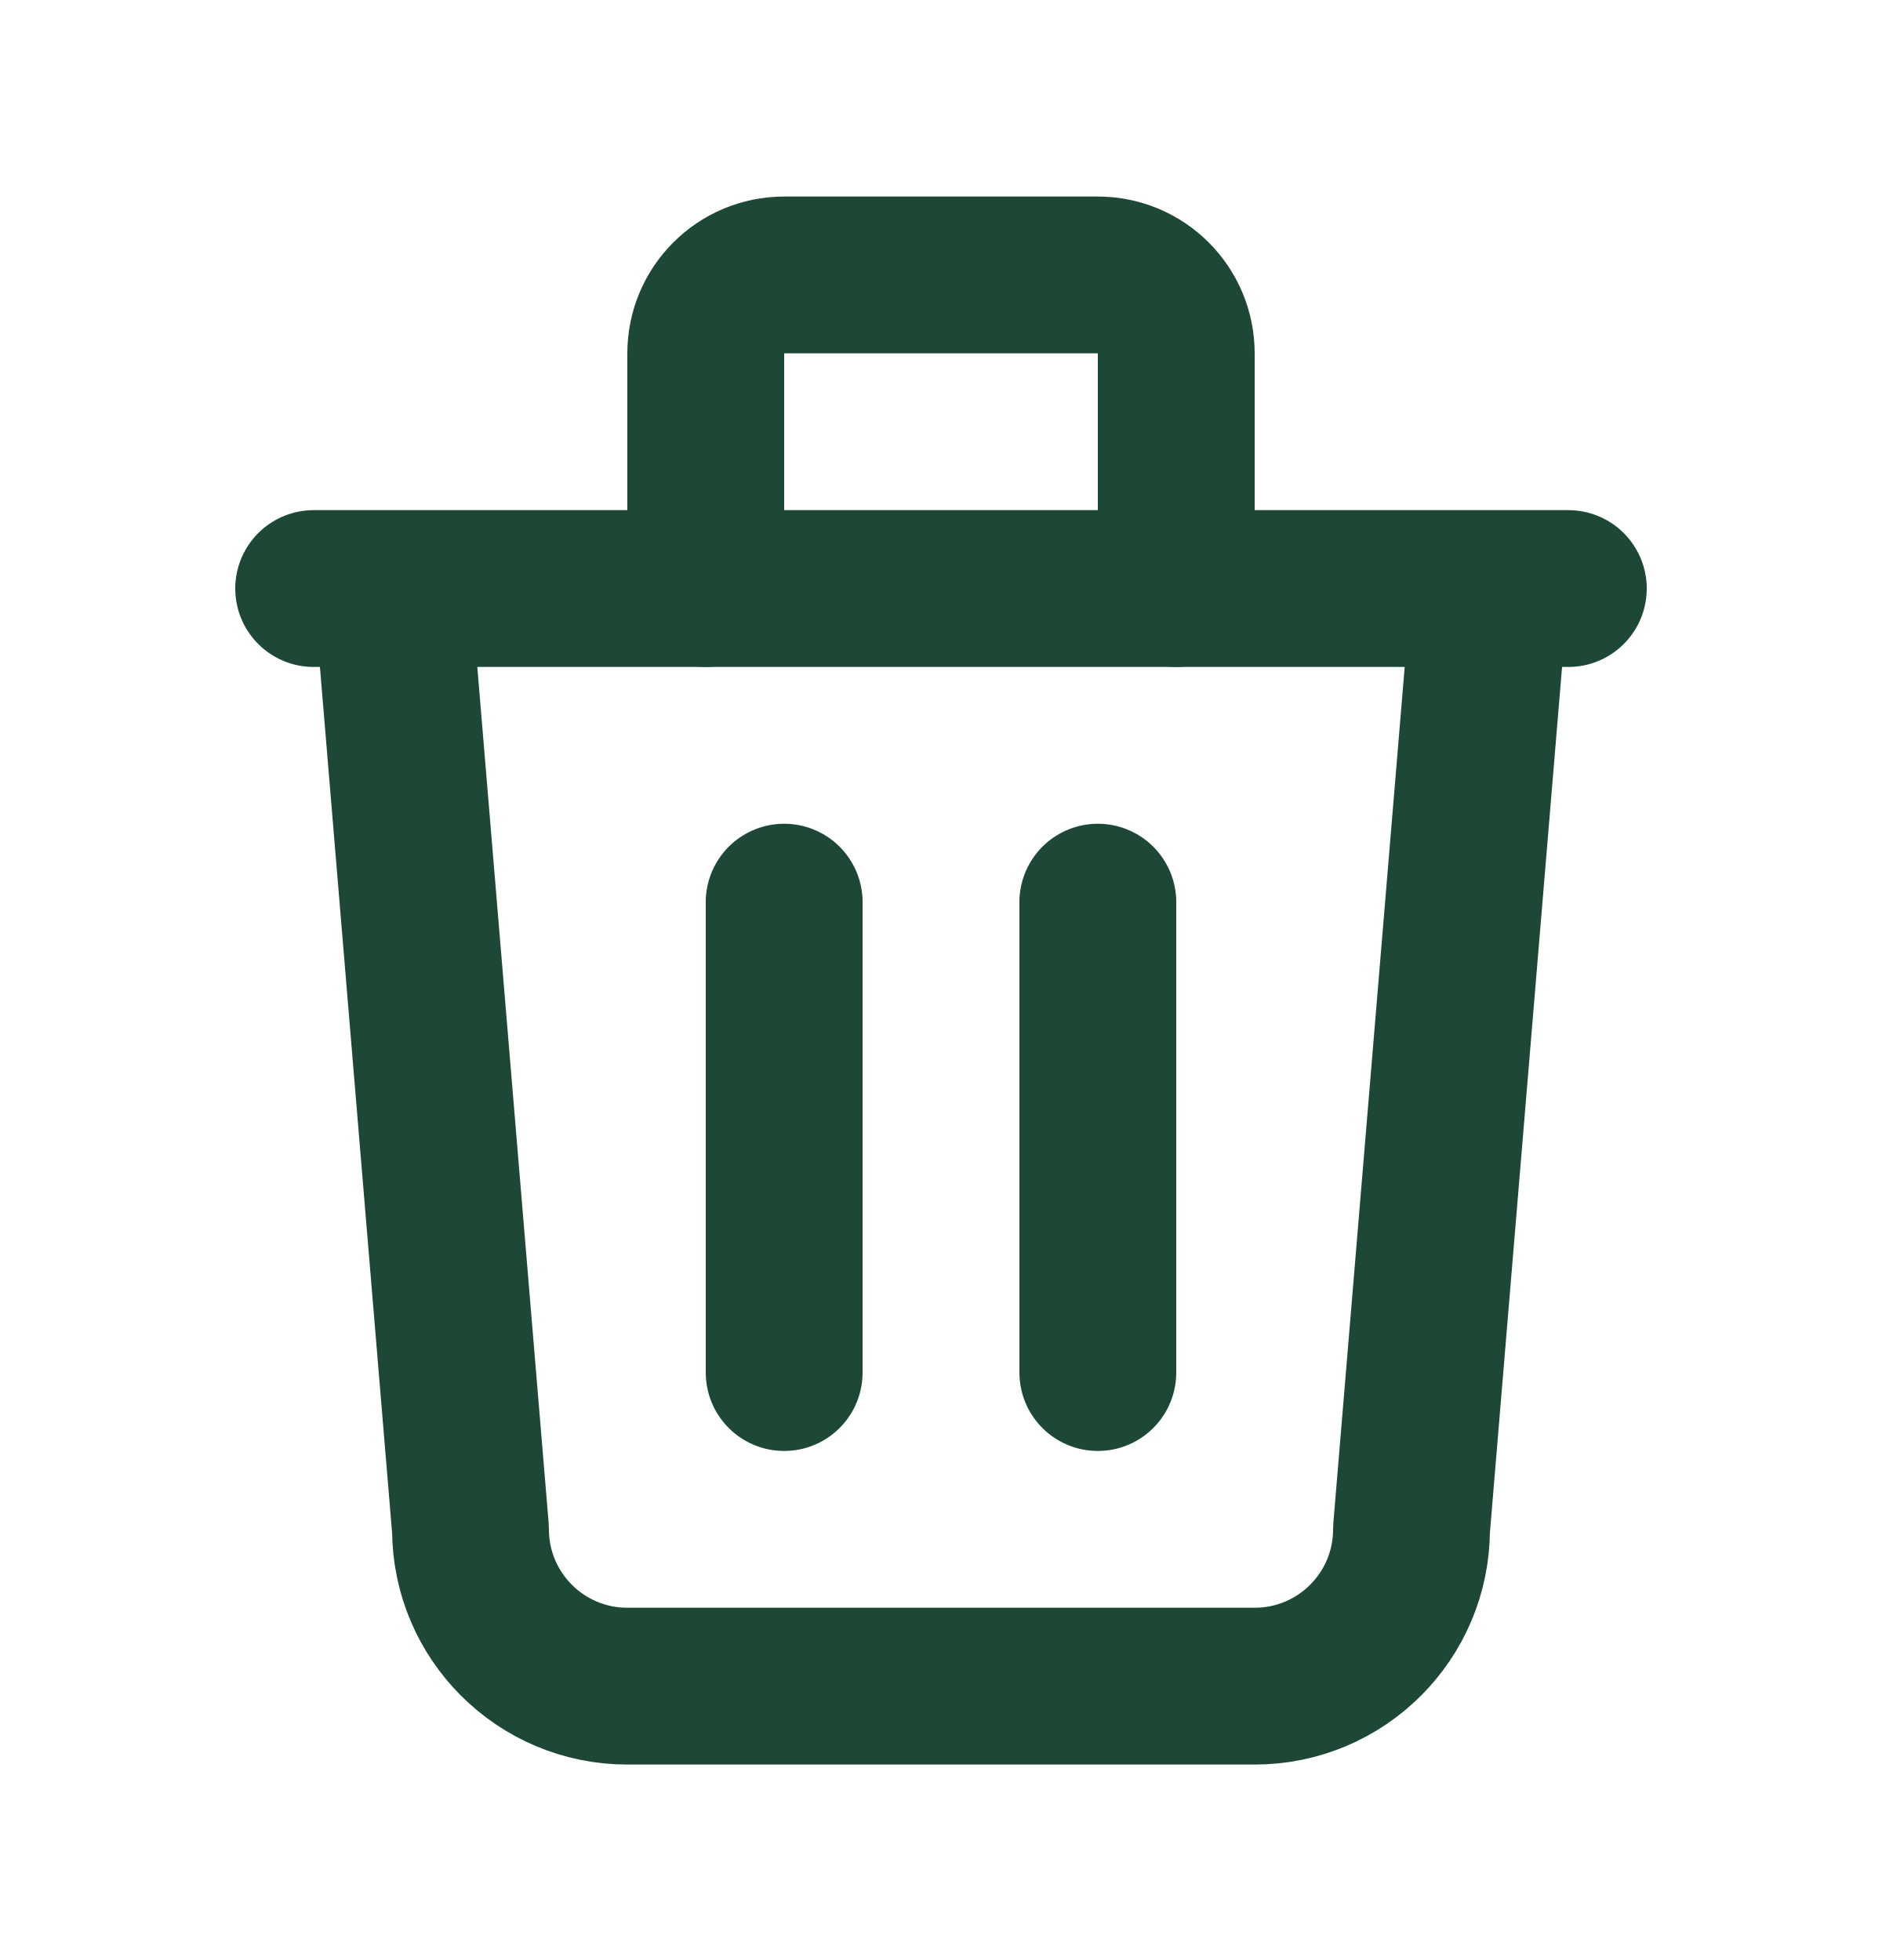
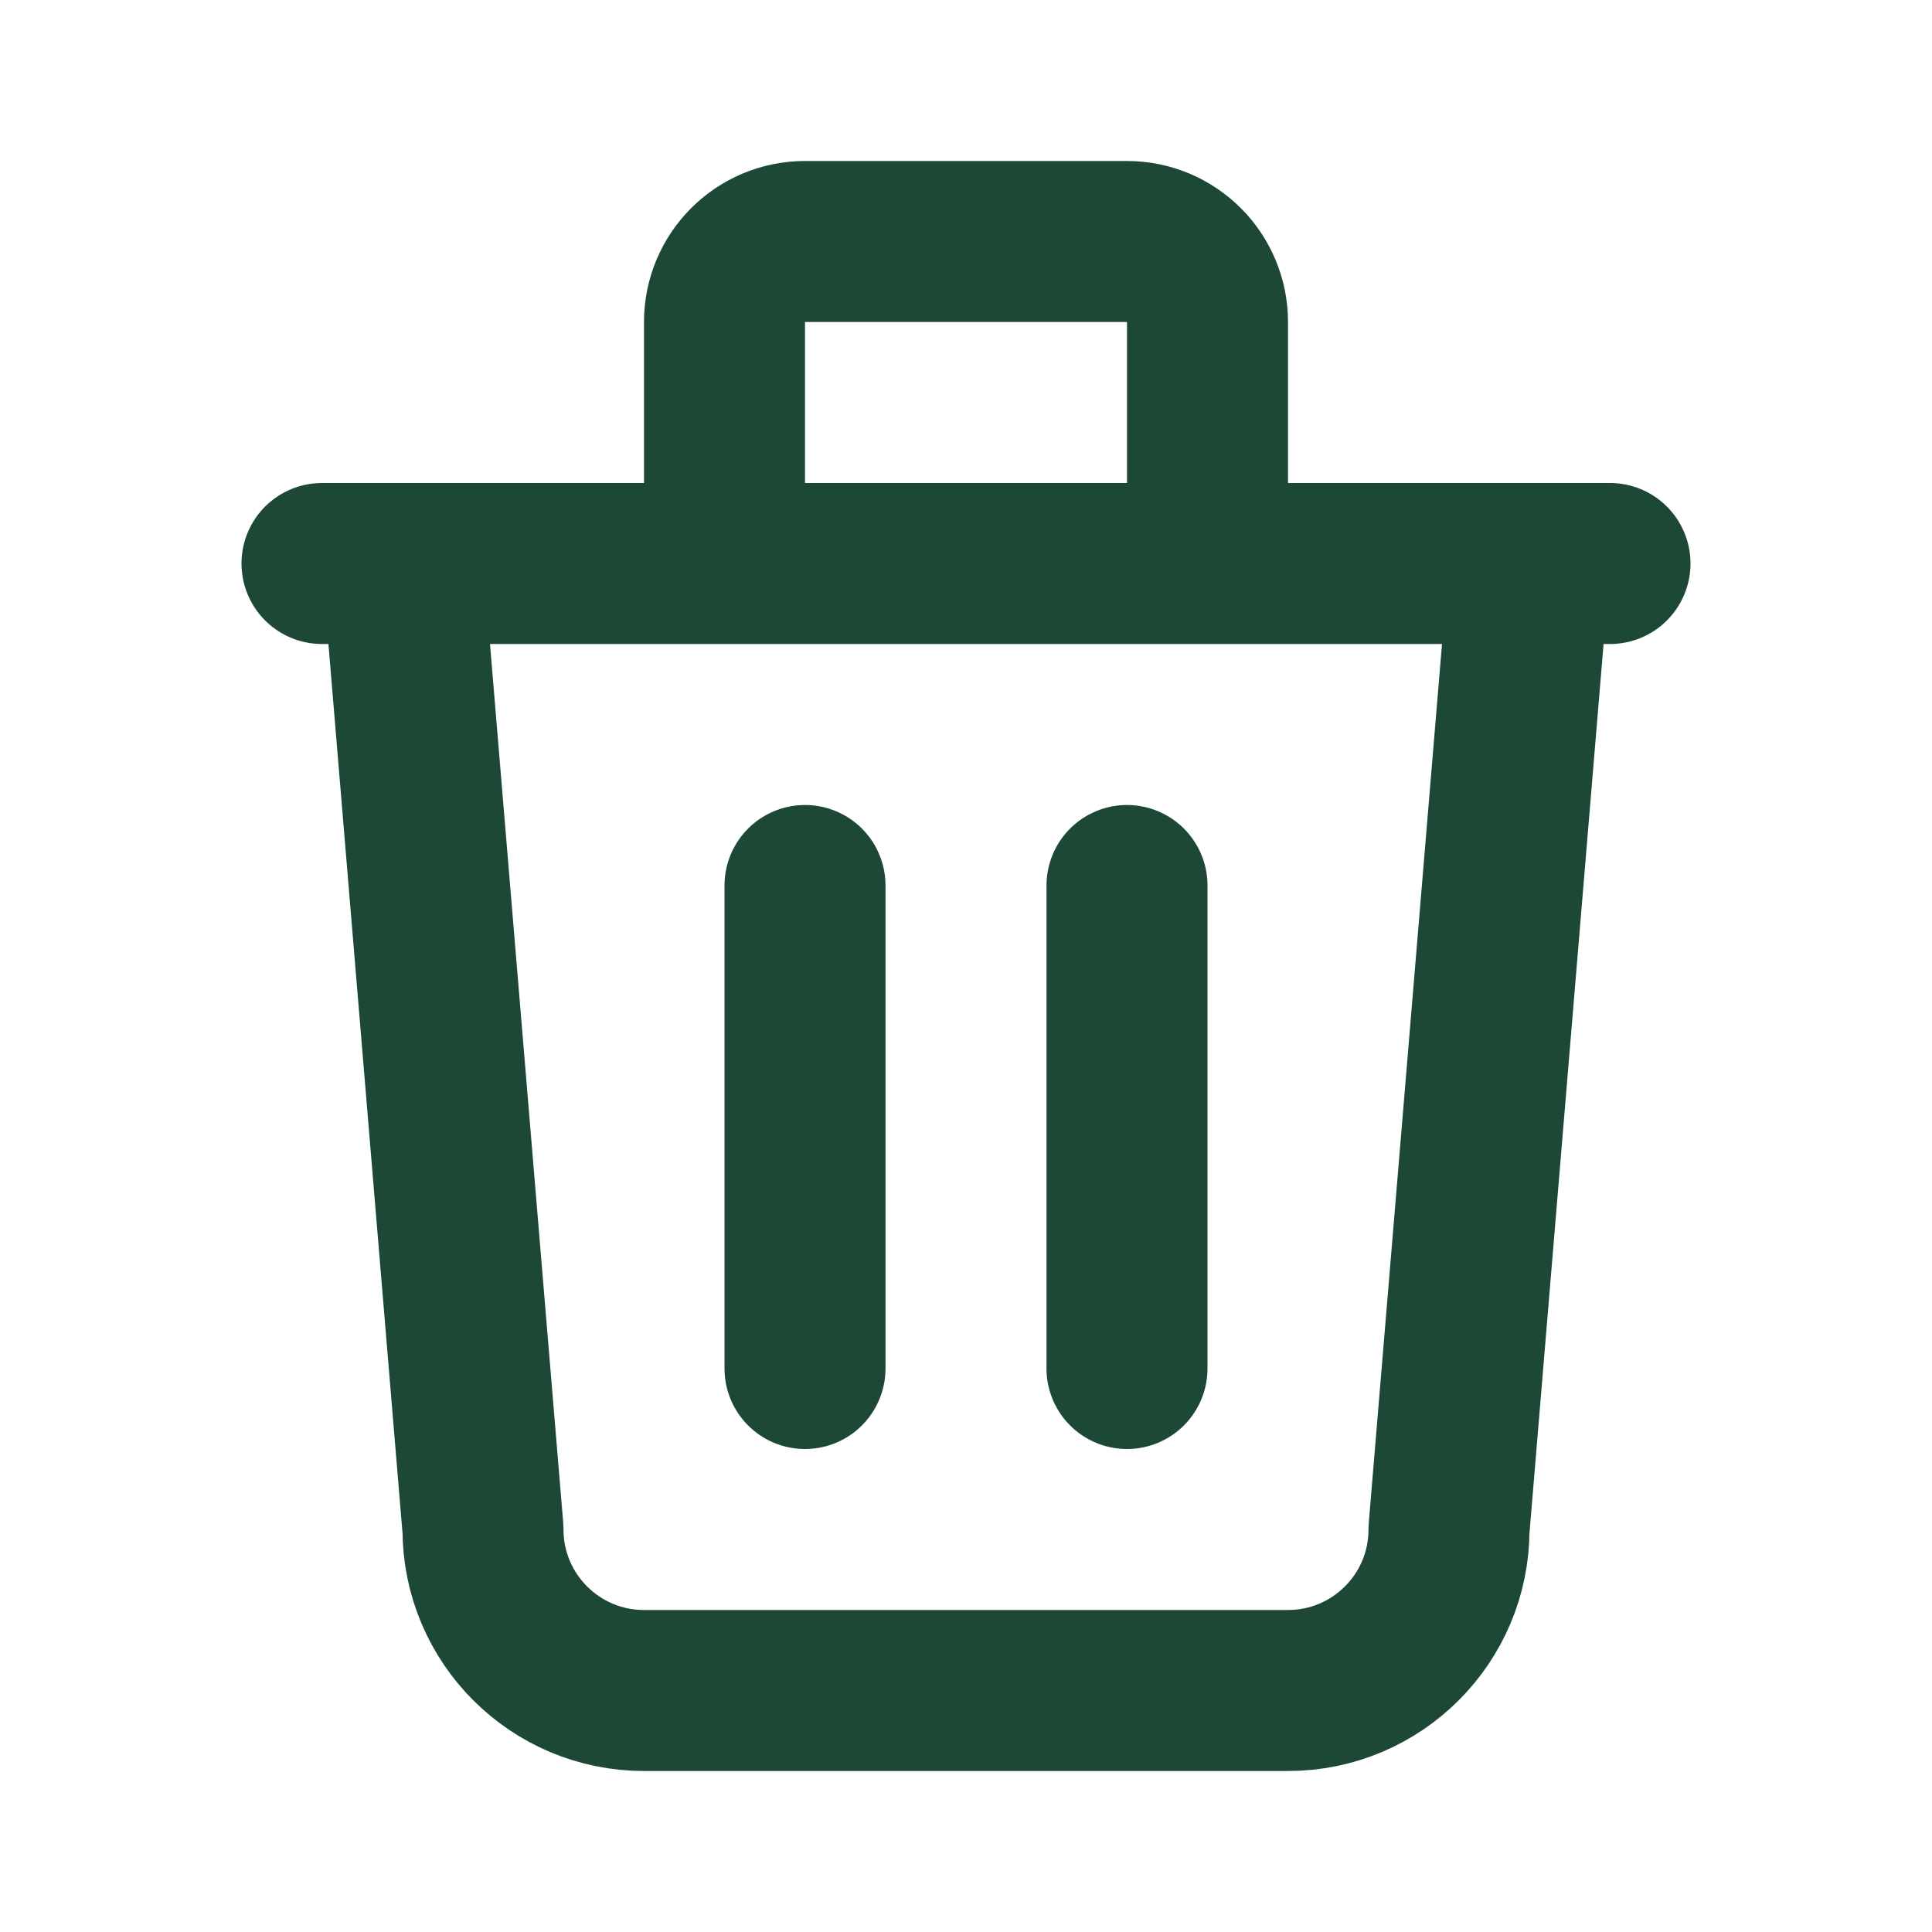
- <svg xmlns="http://www.w3.org/2000/svg" width="24" height="25" fill="none">
-   <path stroke="#1C4835" stroke-linecap="round" stroke-linejoin="round" stroke-width="2" d="M4 7.507h16M10 11.507v6M14 11.507v6M5 7.507l1 12a2 2 0 0 0 2 2h8a2 2 0 0 0 2-2l1-12" />
-   <path stroke="#1C4835" stroke-linecap="round" stroke-linejoin="round" stroke-width="2" d="M9 7.507v-3a1 1 0 0 1 1-1h4a1 1 0 0 1 1 1v3" />
+ <svg xmlns="http://www.w3.org/2000/svg" width="24" height="24" fill="none">
+   <path stroke="#1C4835" stroke-linecap="round" stroke-linejoin="round" stroke-width="2" d="M4 7h16M10 11v6M14 11v6M5 7l1 12a2 2 0 0 0 2 2h8a2 2 0 0 0 2-2l1-12M9 7V4a1 1 0 0 1 1-1h4a1 1 0 0 1 1 1v3" />
</svg>
